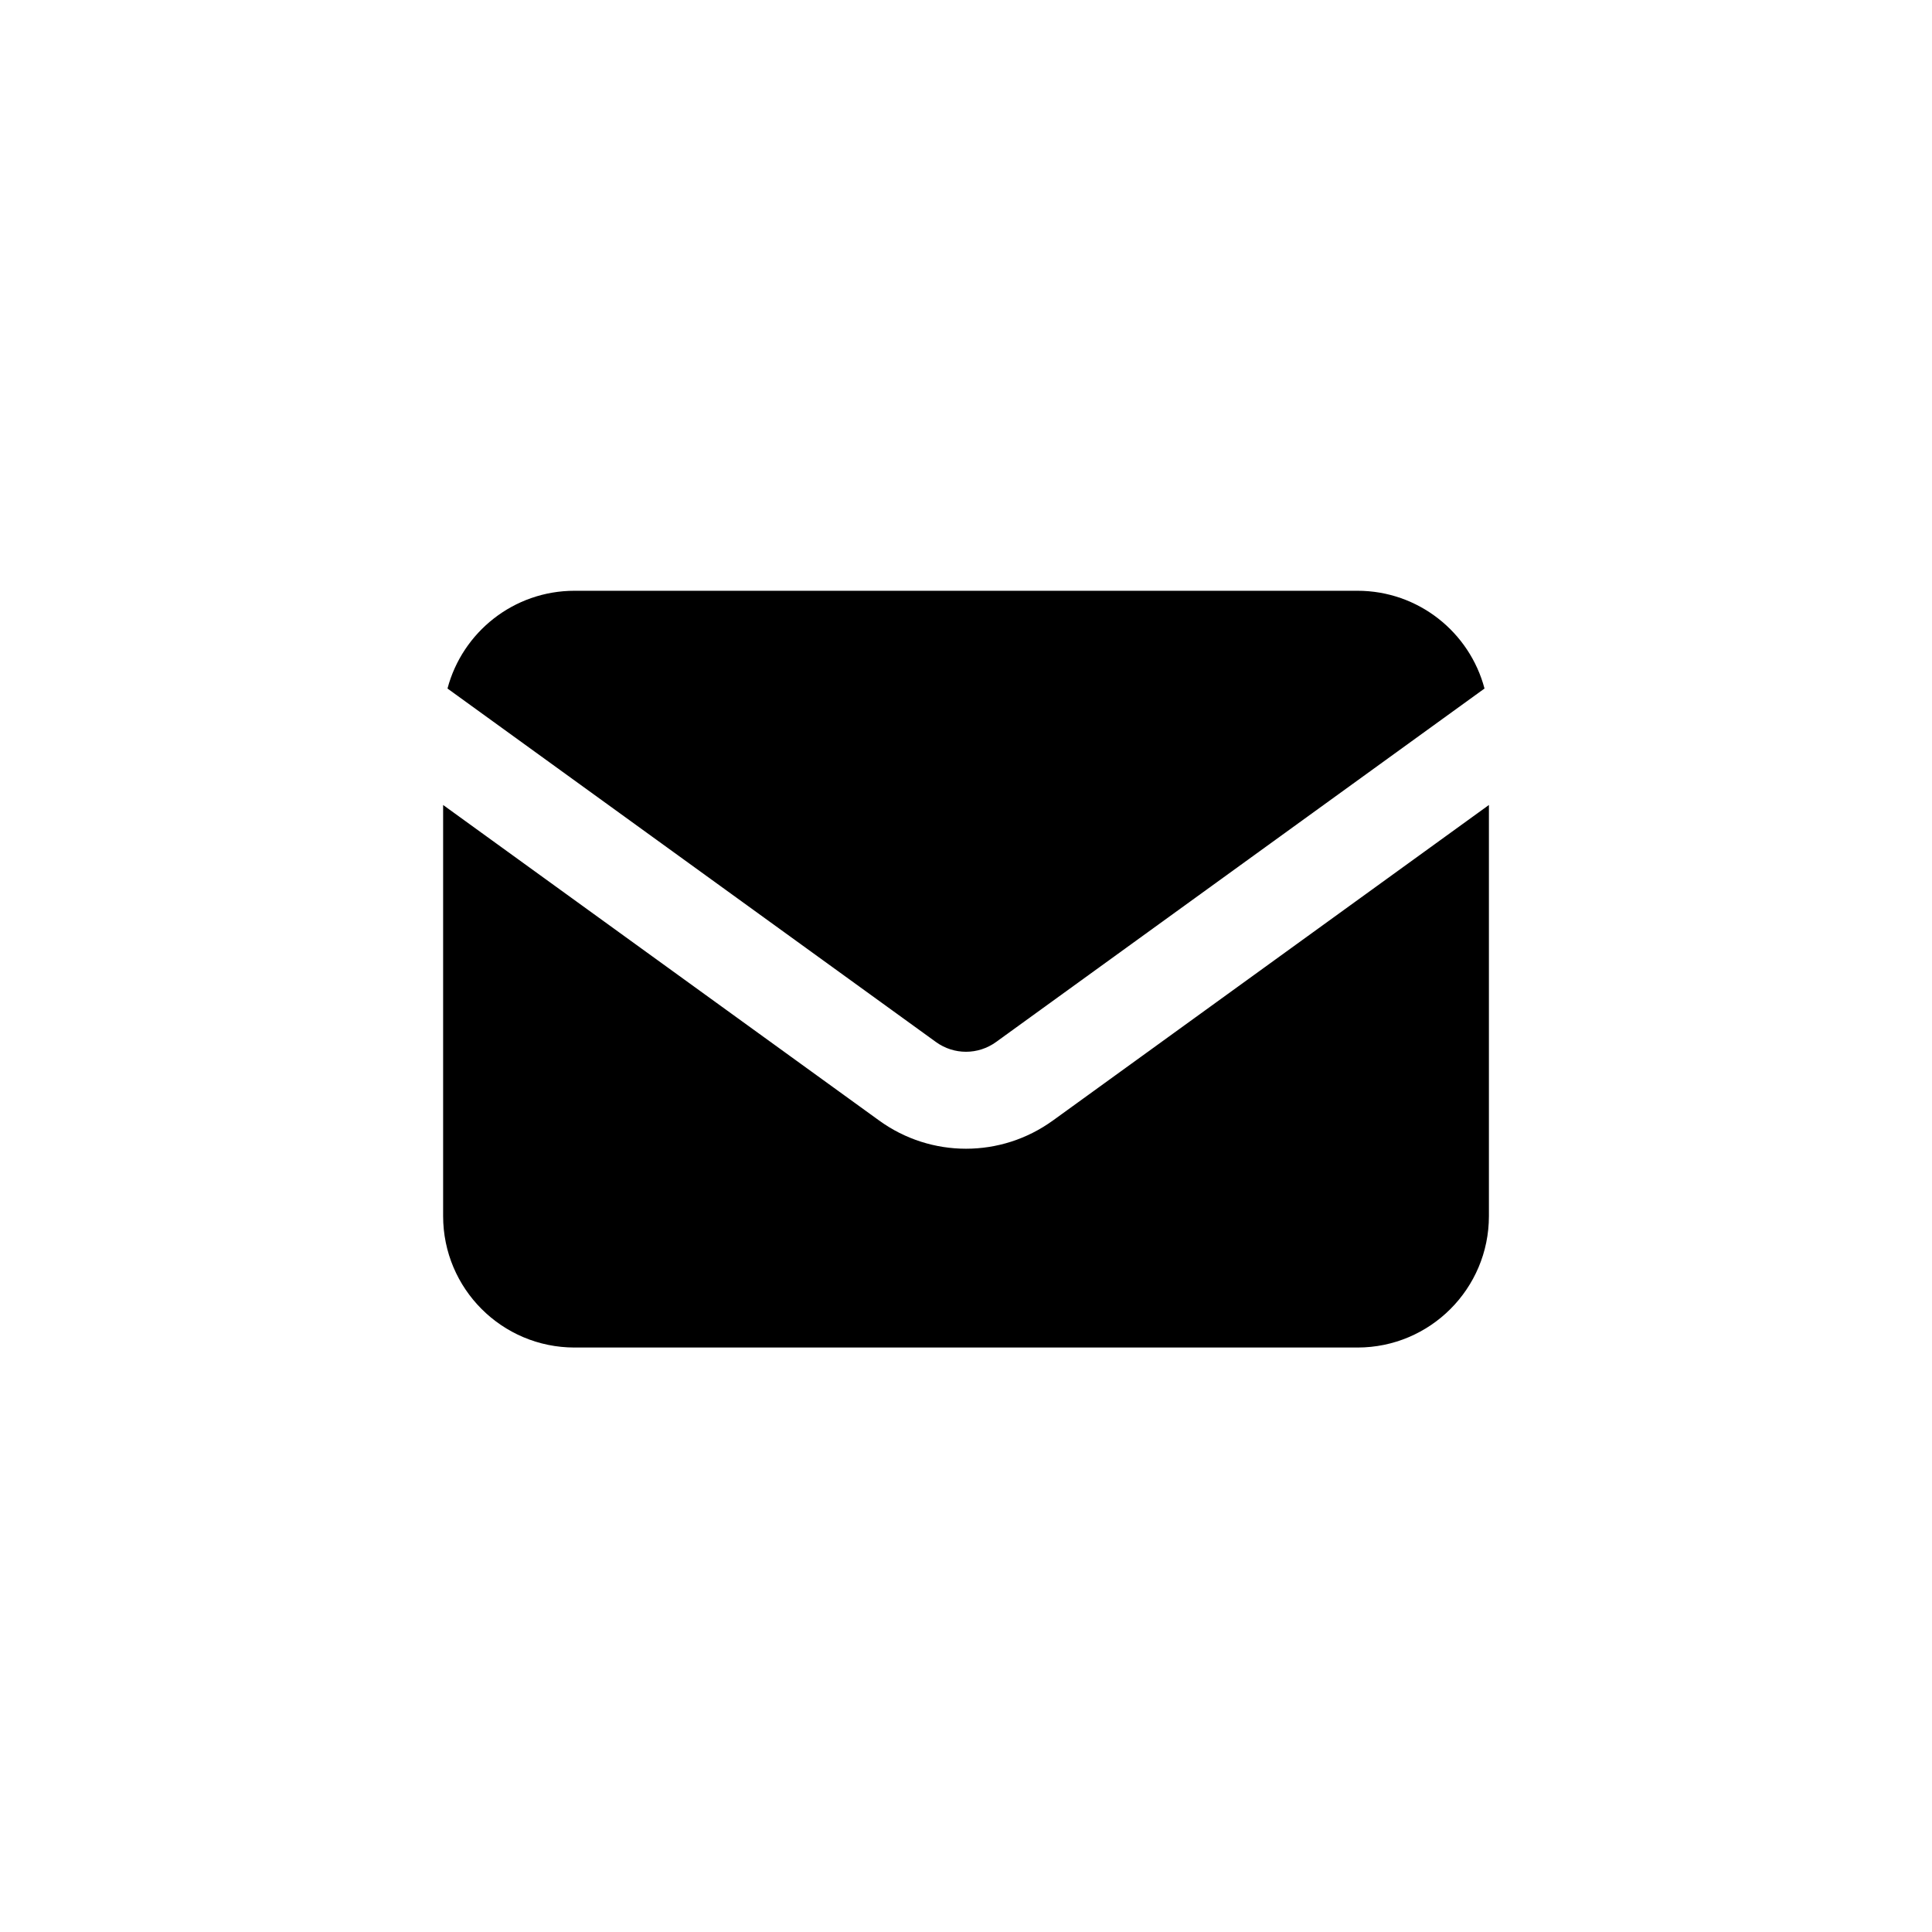
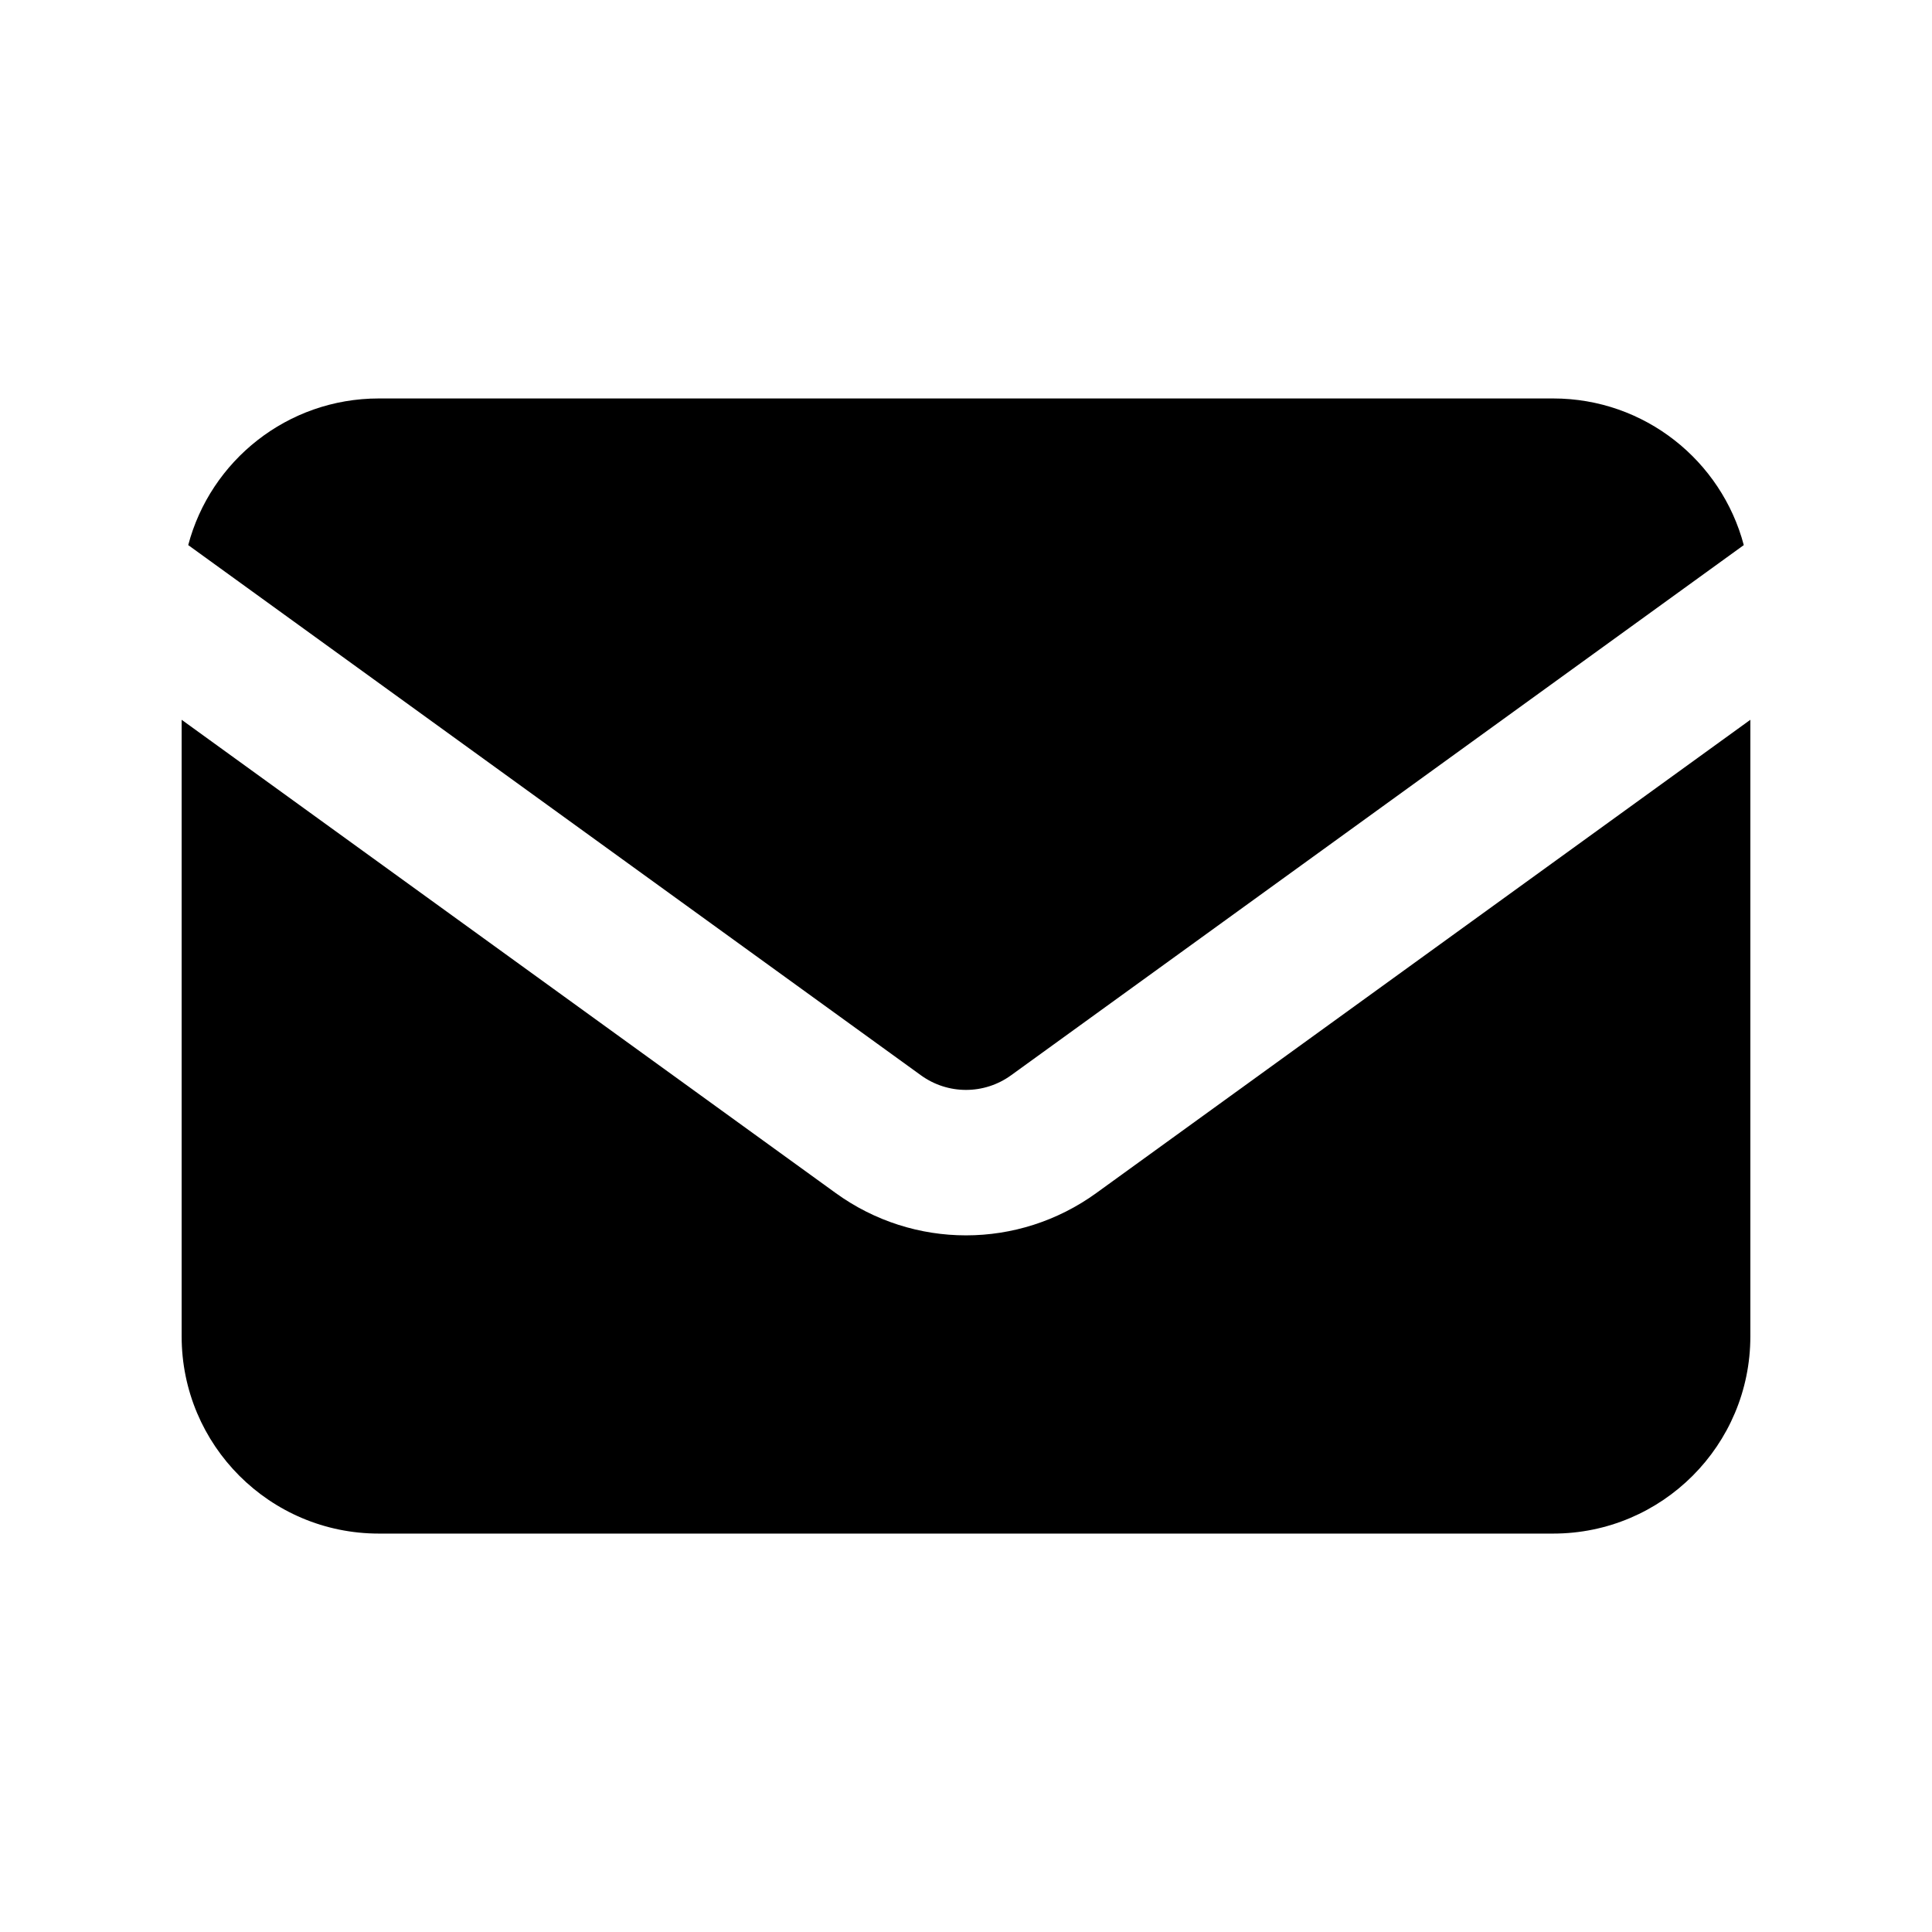
<svg xmlns="http://www.w3.org/2000/svg" id="Layer_1" viewBox="0 0 500 500">
-   <path d="M242.22,269.67c4.65,3.37,10.9,3.37,15.56,0l126.41-91.48c-3.85-14.56-17.11-25.3-32.89-25.3H148.7c-15.78,0-29.04,10.74-32.89,25.3l126.41,91.48Z" />
-   <path d="M272.48,289.99c-6.72,4.87-14.6,7.3-22.48,7.3s-15.76-2.43-22.48-7.3l-112.84-81.66v106.39c0,18.79,15.23,34.02,34.02,34.02h202.61c18.79,0,34.02-15.23,34.02-34.02v-106.39l-112.84,81.66Z" />
+   <path d="M238.33,278.28c6.98,5.05,16.36,5.05,23.34,0l189.62-137.21c-5.78-21.85-25.67-37.95-49.33-37.95H98.04c-23.66,0-43.56,16.11-49.33,37.95l189.62,137.21Z" />
+   <path d="M283.72,308.76c-10.09,7.3-21.9,10.95-33.72,10.95s-23.64-3.65-33.72-10.95L47.01,186.28v159.58c0,28.18,22.85,51.03,51.03,51.03H401.96c28.18,0,51.03-22.85,51.03-51.03V186.28l-169.27,122.48Z" />
</svg>
